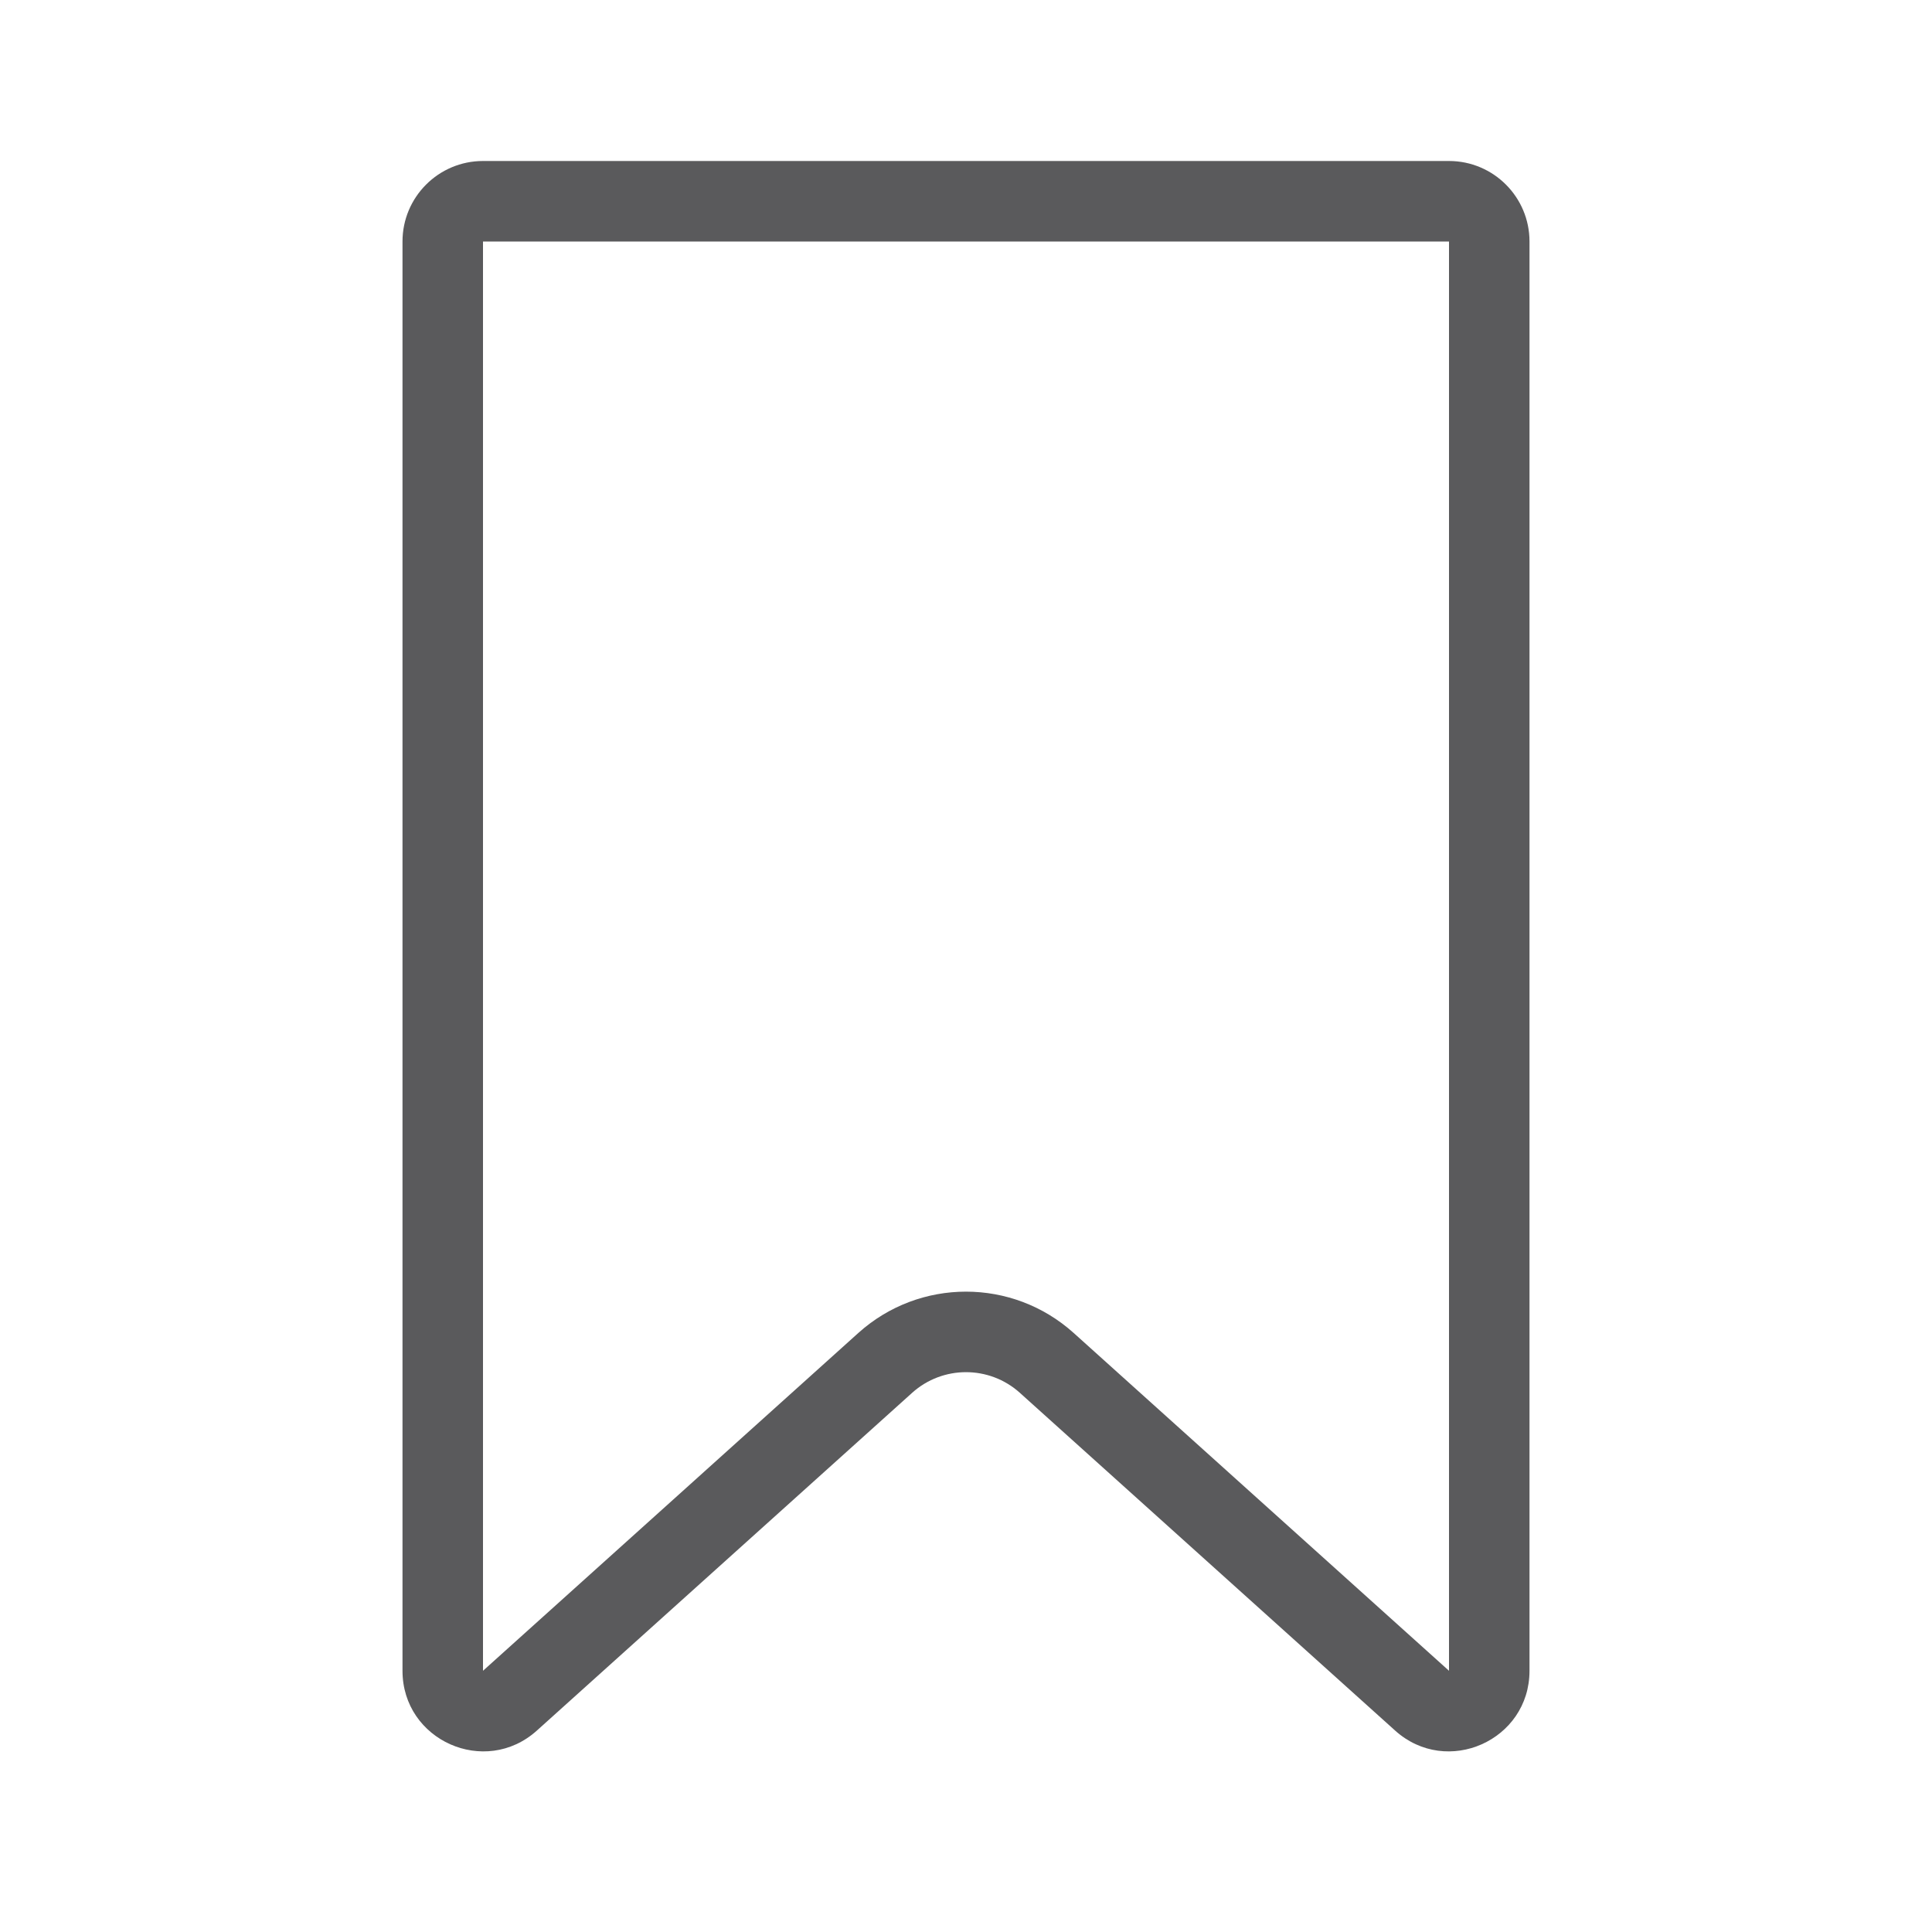
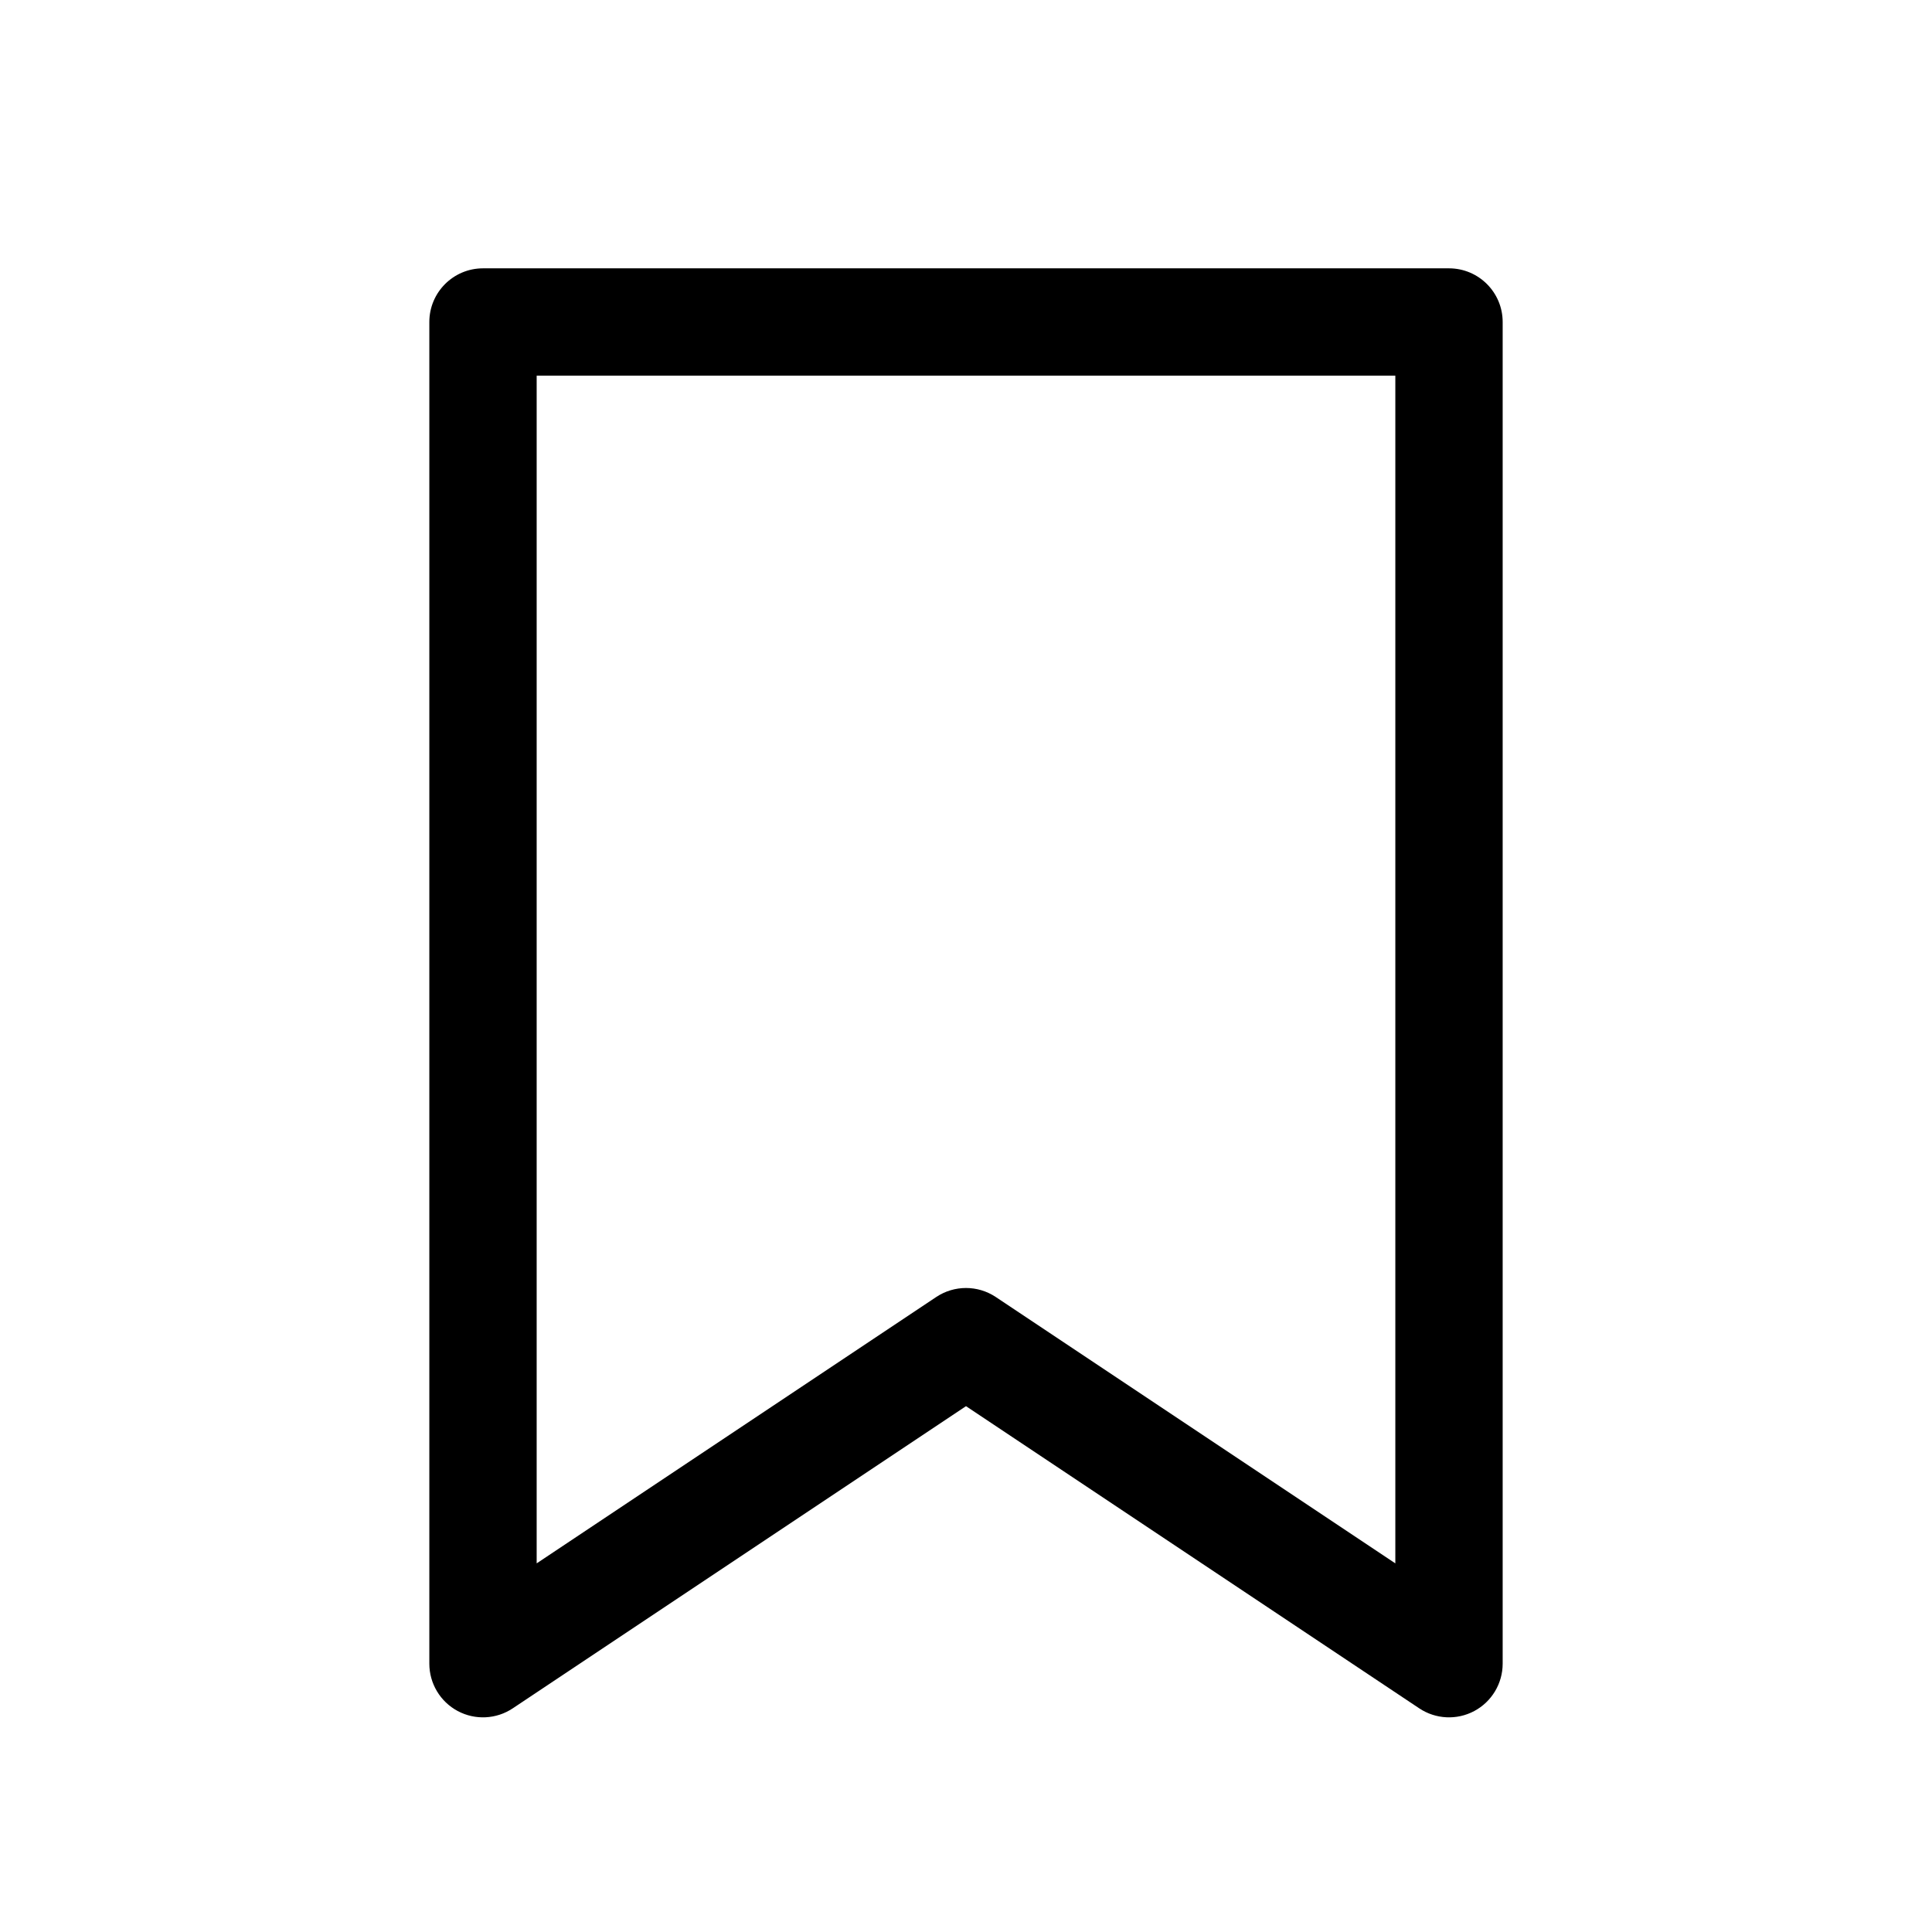
- <svg xmlns="http://www.w3.org/2000/svg" width="24" height="24" viewBox="0 0 24 24" fill="none">
-   <path fill-rule="evenodd" clip-rule="evenodd" d="M18 3H6V20.755L10.662 16.559C11.423 15.874 12.577 15.874 13.338 16.559L18 20.755V3ZM6 2C5.448 2 5 2.448 5 3V20.755C5 21.62 6.025 22.077 6.669 21.498L11.331 17.302C11.711 16.96 12.289 16.96 12.669 17.302L17.331 21.498C17.975 22.077 19 21.62 19 20.755V3C19 2.448 18.552 2 18 2H6Z" fill="#5A5A5C" />
+ <svg xmlns="http://www.w3.org/2000/svg" width="36" height="36" viewBox="0 0 36 36">
+   <path fill-rule="evenodd" clip-rule="evenodd" d="M8 6C8 5.448 8.448 5 9 5H27C27.552 5 28 5.448 28 6V31C28 31.369 27.797 31.708 27.472 31.882C27.147 32.056 26.752 32.037 26.445 31.832L18 26.202L9.555 31.832C9.248 32.037 8.853 32.056 8.528 31.882C8.203 31.708 8 31.369 8 31V6ZM10 7V29.131L17.445 24.168C17.781 23.944 18.219 23.944 18.555 24.168L26 29.131V7H10Z" />
</svg>
